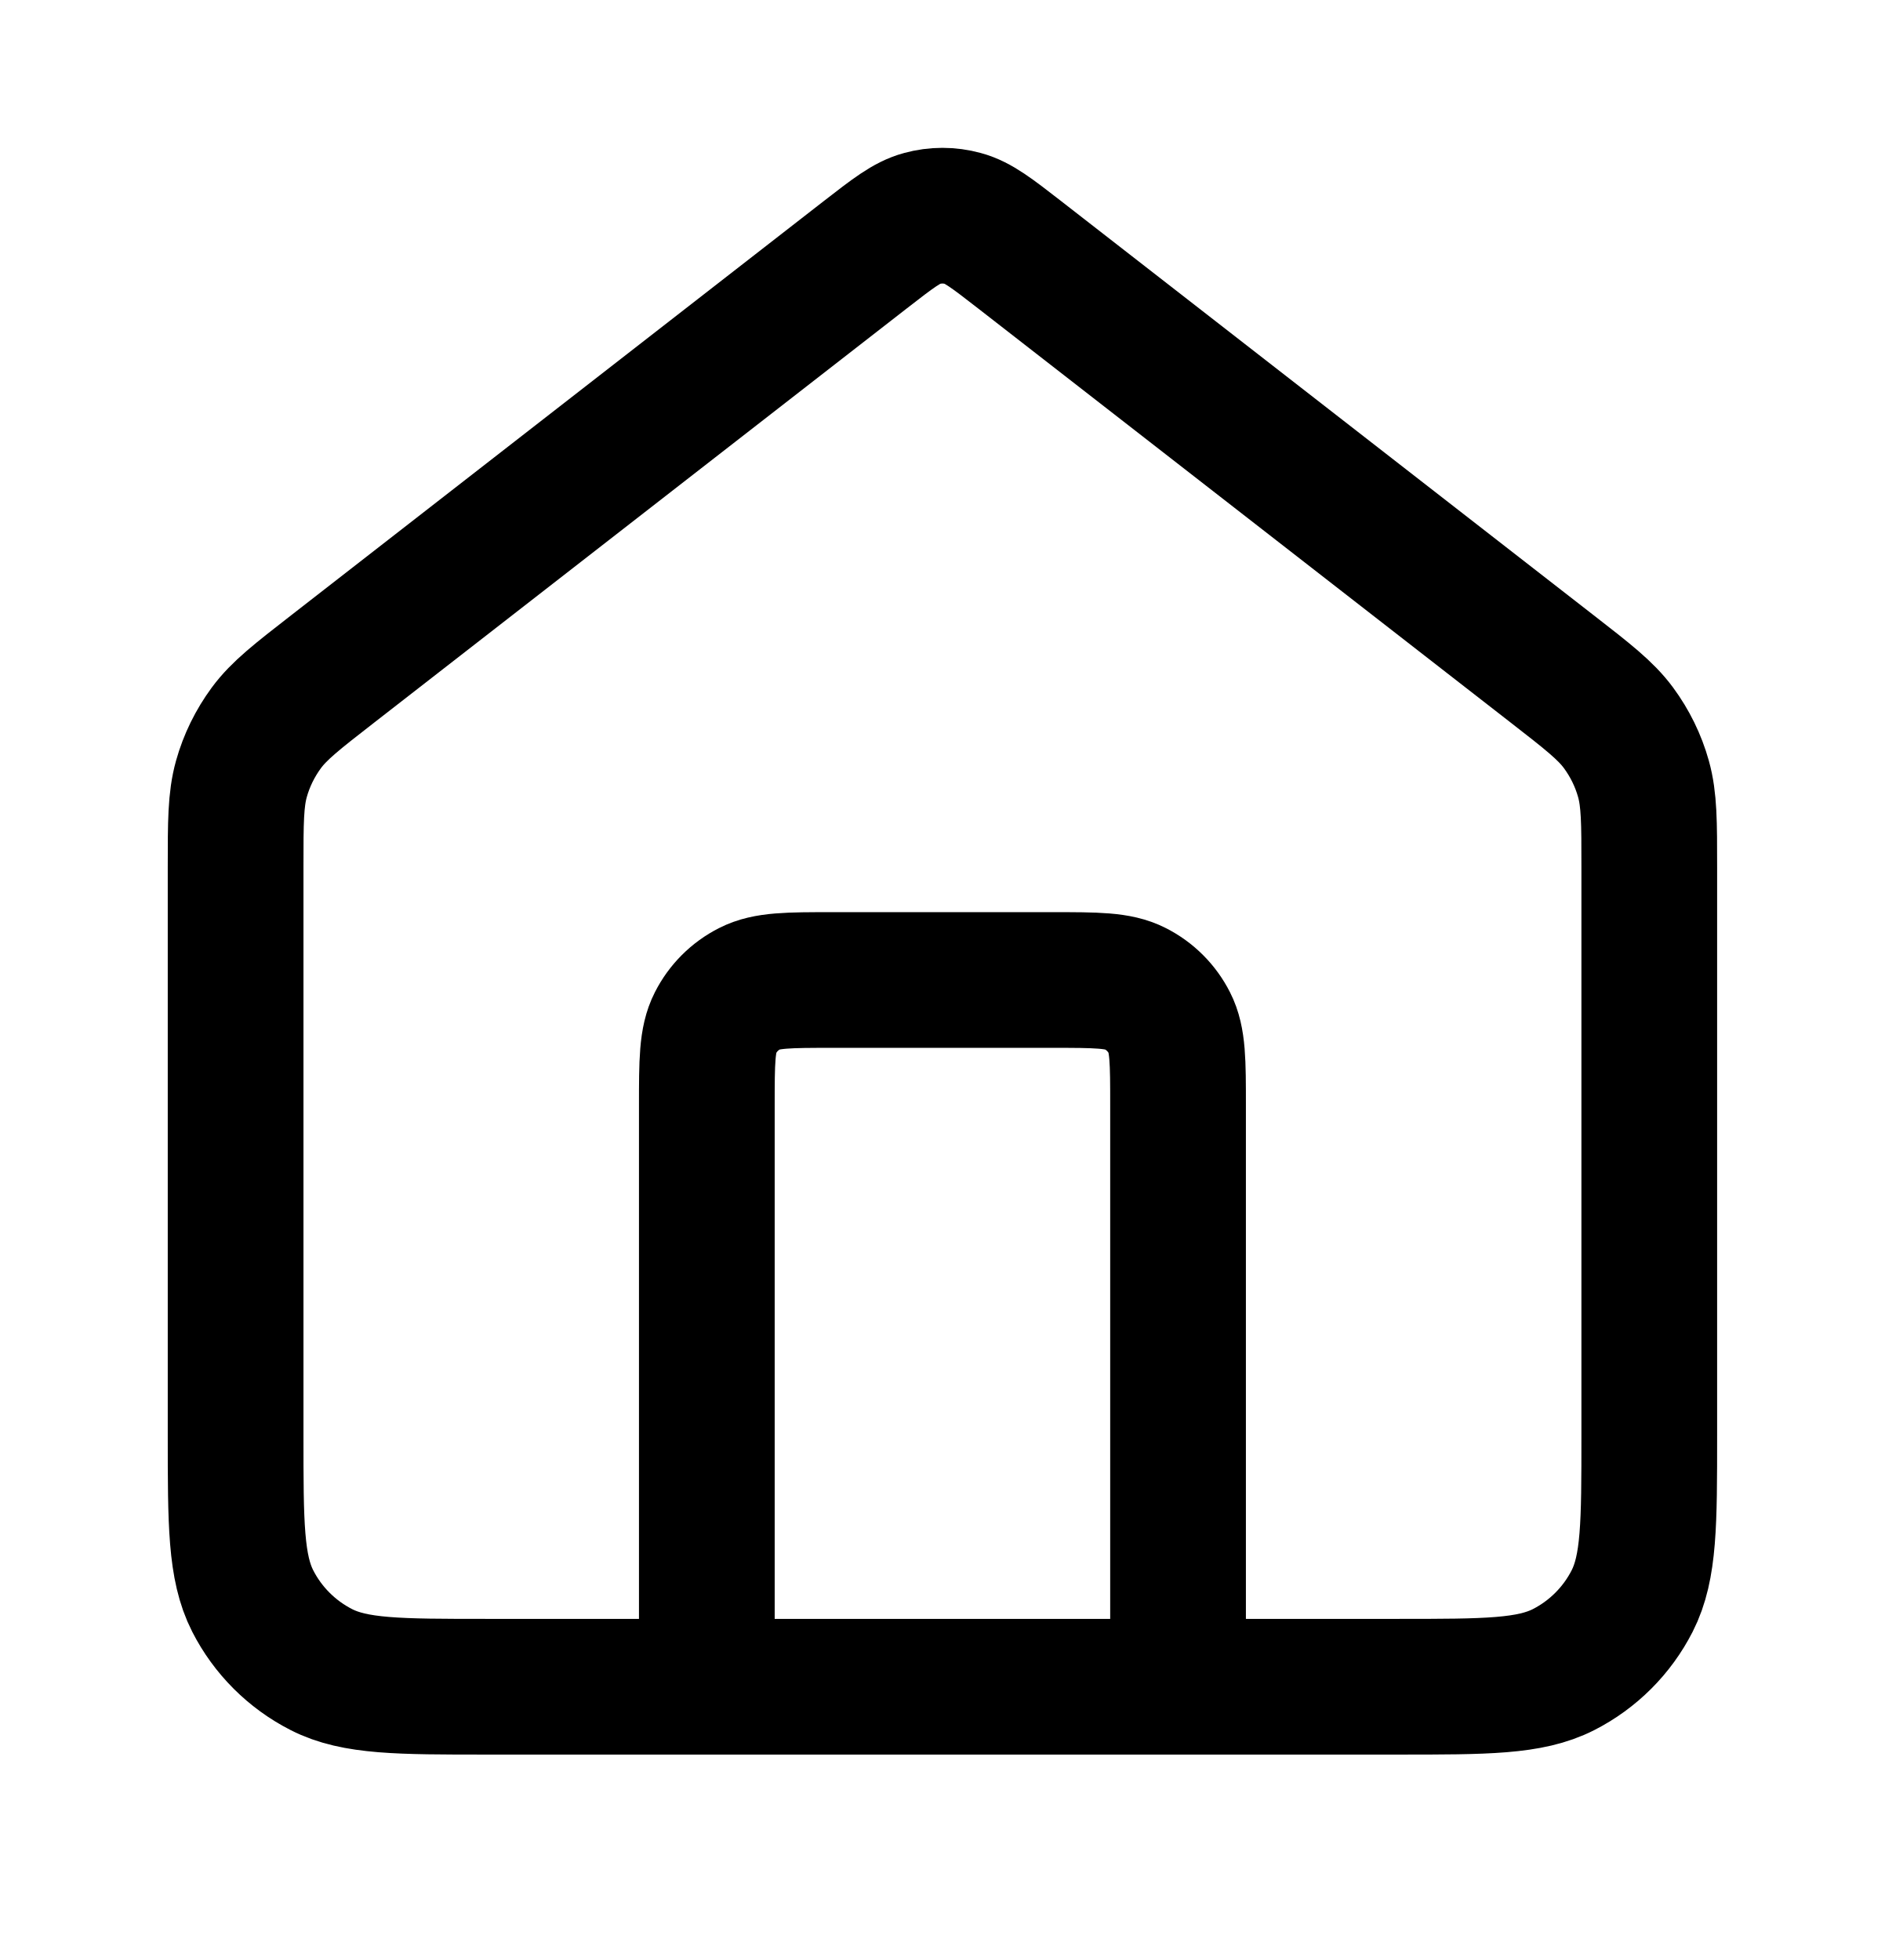
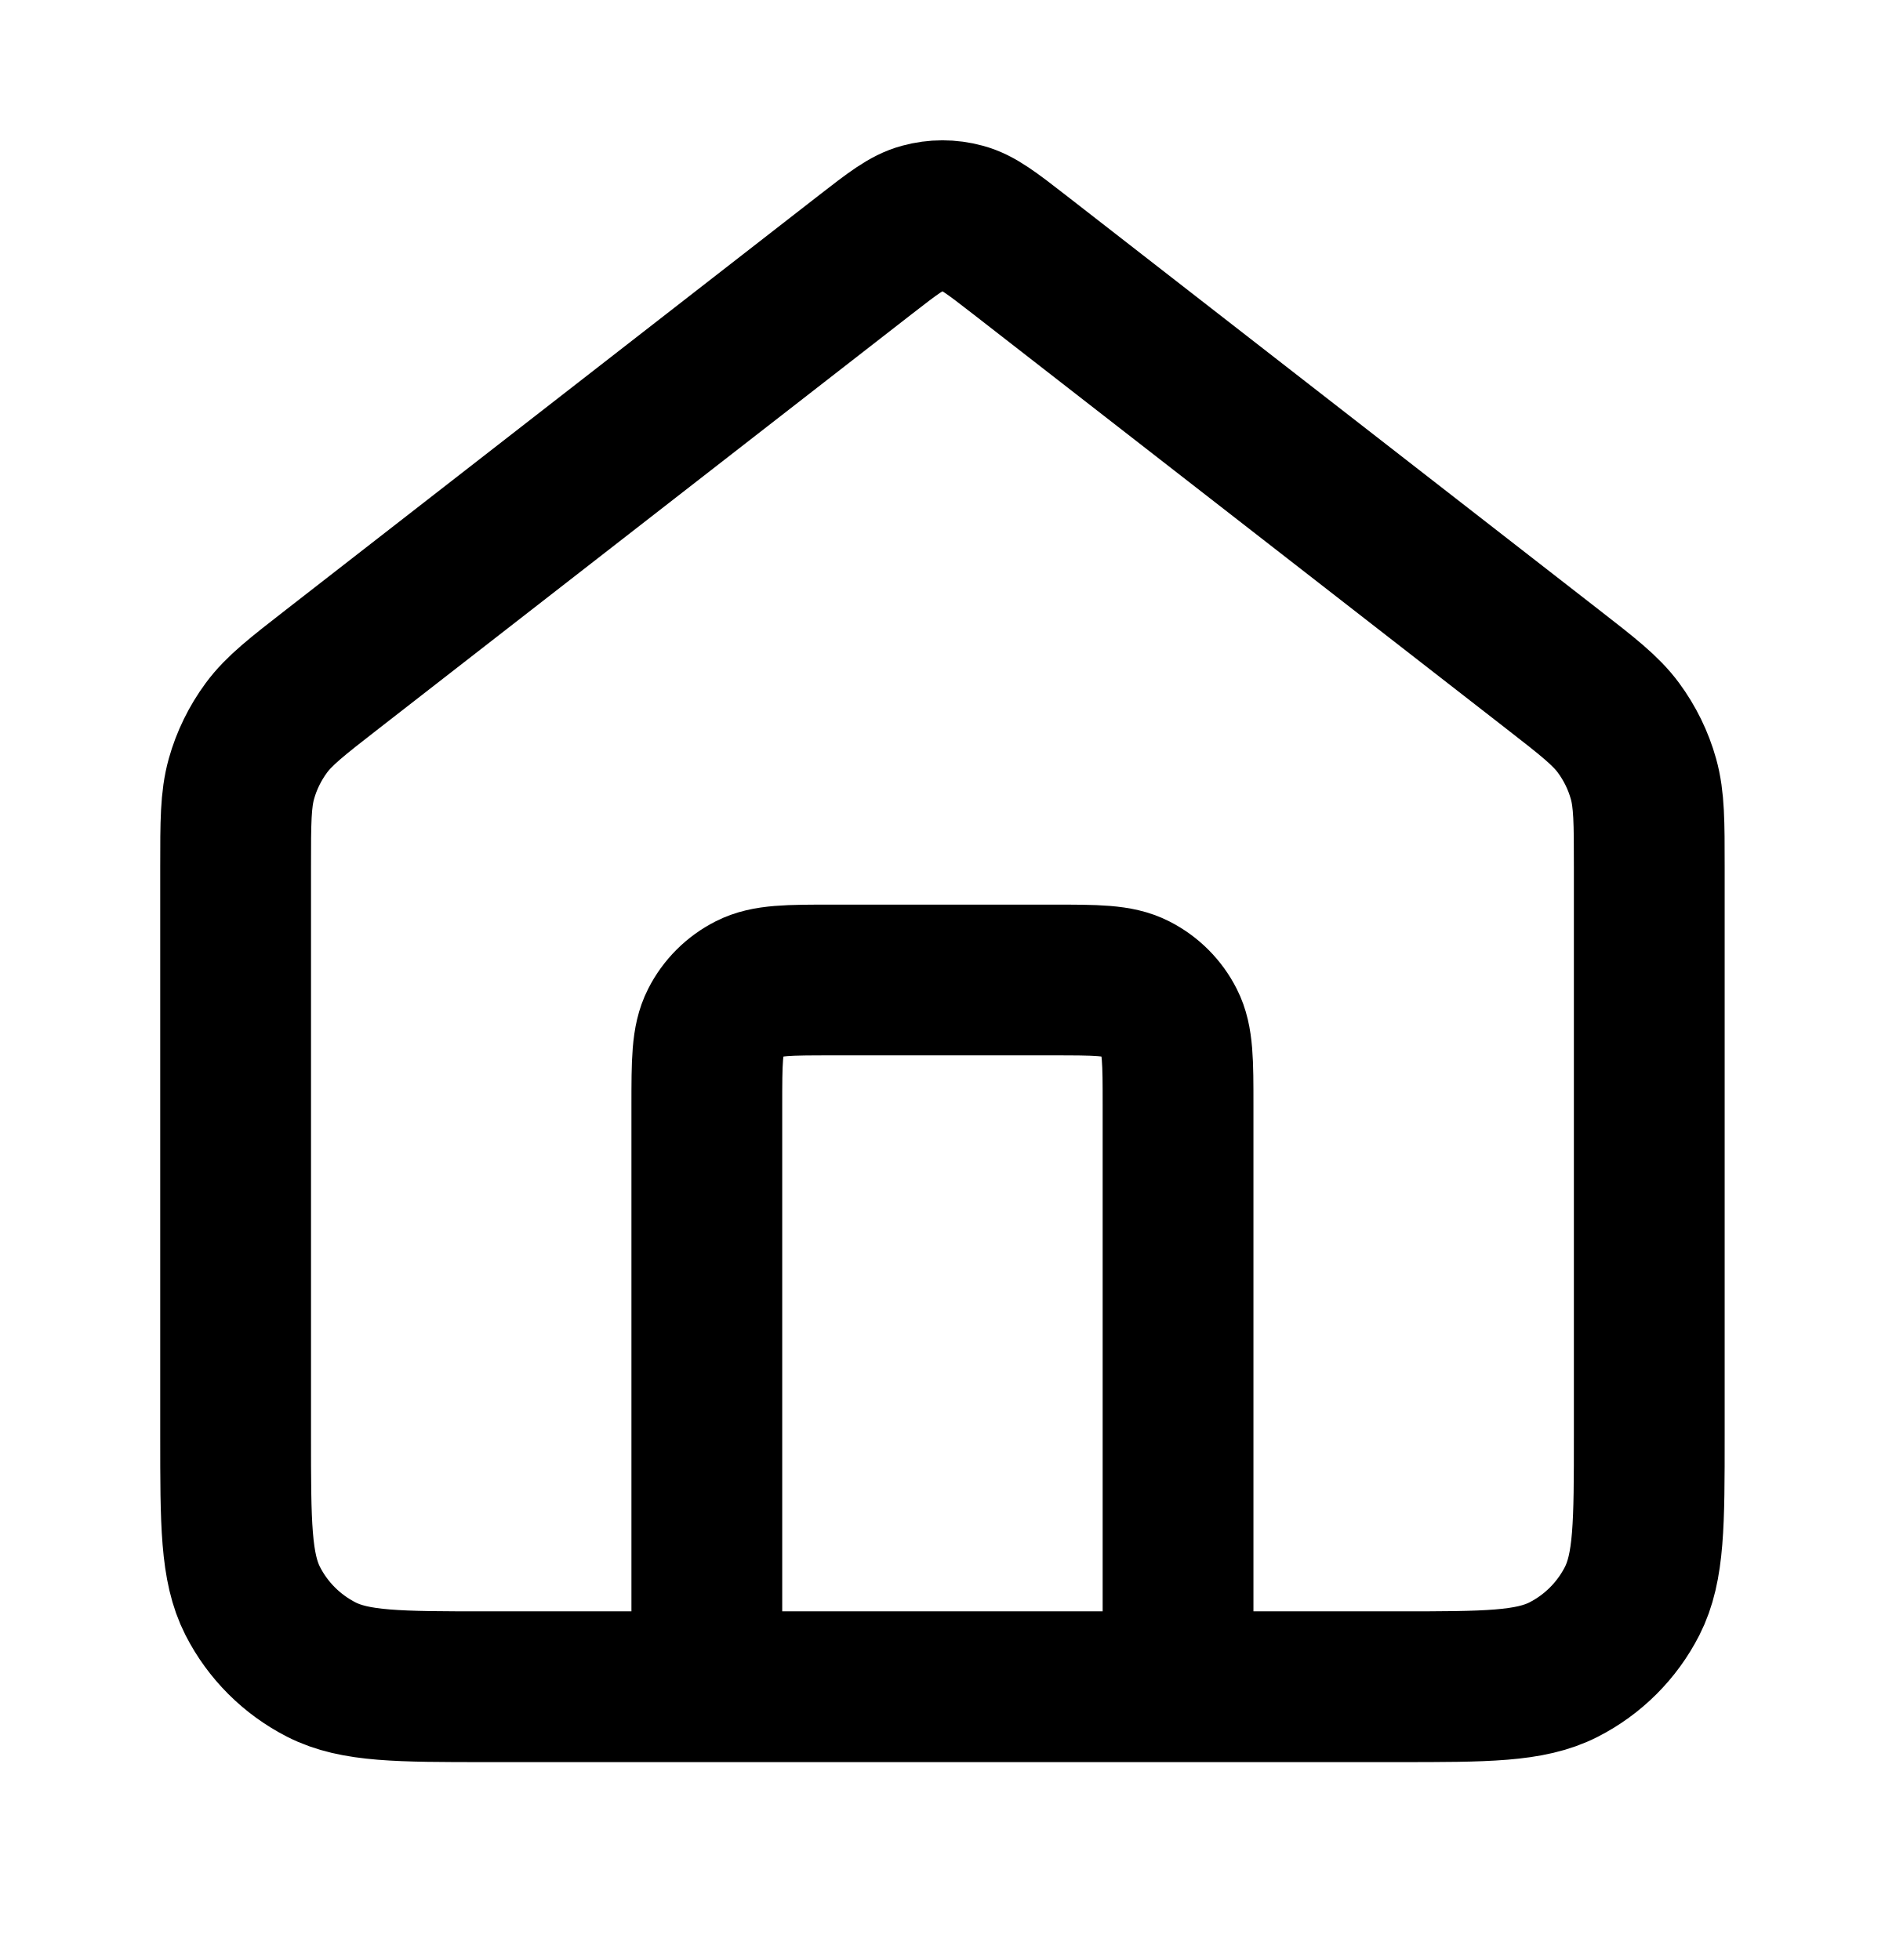
<svg xmlns="http://www.w3.org/2000/svg" width="25" height="26" viewBox="0 0 25 26" fill="none">
-   <path d="M9.375 22.375V14.667C9.375 14.083 9.375 13.792 9.489 13.569C9.588 13.373 9.748 13.213 9.944 13.114C10.167 13 10.458 13 11.042 13H13.958C14.542 13 14.833 13 15.056 13.114C15.252 13.213 15.412 13.373 15.511 13.569C15.625 13.792 15.625 14.083 15.625 14.667V22.375M11.477 3.379L4.412 8.874C3.94 9.241 3.703 9.425 3.533 9.655C3.383 9.859 3.27 10.088 3.202 10.332C3.125 10.608 3.125 10.907 3.125 11.505V19.042C3.125 20.209 3.125 20.792 3.352 21.238C3.552 21.63 3.871 21.948 4.263 22.148C4.708 22.375 5.292 22.375 6.458 22.375H18.542C19.708 22.375 20.292 22.375 20.738 22.148C21.13 21.948 21.448 21.63 21.648 21.238C21.875 20.792 21.875 20.209 21.875 19.042V11.505C21.875 10.907 21.875 10.608 21.798 10.332C21.73 10.088 21.617 9.859 21.467 9.655C21.297 9.425 21.06 9.241 20.588 8.874L13.523 3.379C13.157 3.095 12.974 2.952 12.772 2.898C12.594 2.849 12.406 2.849 12.228 2.898C12.026 2.952 11.843 3.095 11.477 3.379Z" stroke="black" stroke-width="1.8" stroke-linecap="round" stroke-linejoin="round" />
+   <path d="M9.375 22.375V14.667C9.375 14.083 9.375 13.792 9.489 13.569C9.588 13.373 9.748 13.213 9.944 13.114C10.167 13 10.458 13 11.042 13H13.958C14.542 13 14.833 13 15.056 13.114C15.252 13.213 15.412 13.373 15.511 13.569C15.625 13.792 15.625 14.083 15.625 14.667V22.375M11.477 3.379L4.412 8.874C3.94 9.241 3.703 9.425 3.533 9.655C3.383 9.859 3.27 10.088 3.202 10.332C3.125 10.608 3.125 10.907 3.125 11.505V19.042C3.125 20.209 3.125 20.792 3.352 21.238C3.552 21.63 3.871 21.948 4.263 22.148C4.708 22.375 5.292 22.375 6.458 22.375H18.542C19.708 22.375 20.292 22.375 20.738 22.148C21.13 21.948 21.448 21.63 21.648 21.238C21.875 20.792 21.875 20.209 21.875 19.042V11.505C21.875 10.907 21.875 10.608 21.798 10.332C21.73 10.088 21.617 9.859 21.467 9.655C21.297 9.425 21.06 9.241 20.588 8.874L13.523 3.379C13.157 3.095 12.974 2.952 12.772 2.898C12.594 2.849 12.406 2.849 12.228 2.898C12.026 2.952 11.843 3.095 11.477 3.379Z" stroke="black" stroke-width="2" stroke-linecap="round" stroke-linejoin="round" />
</svg>
